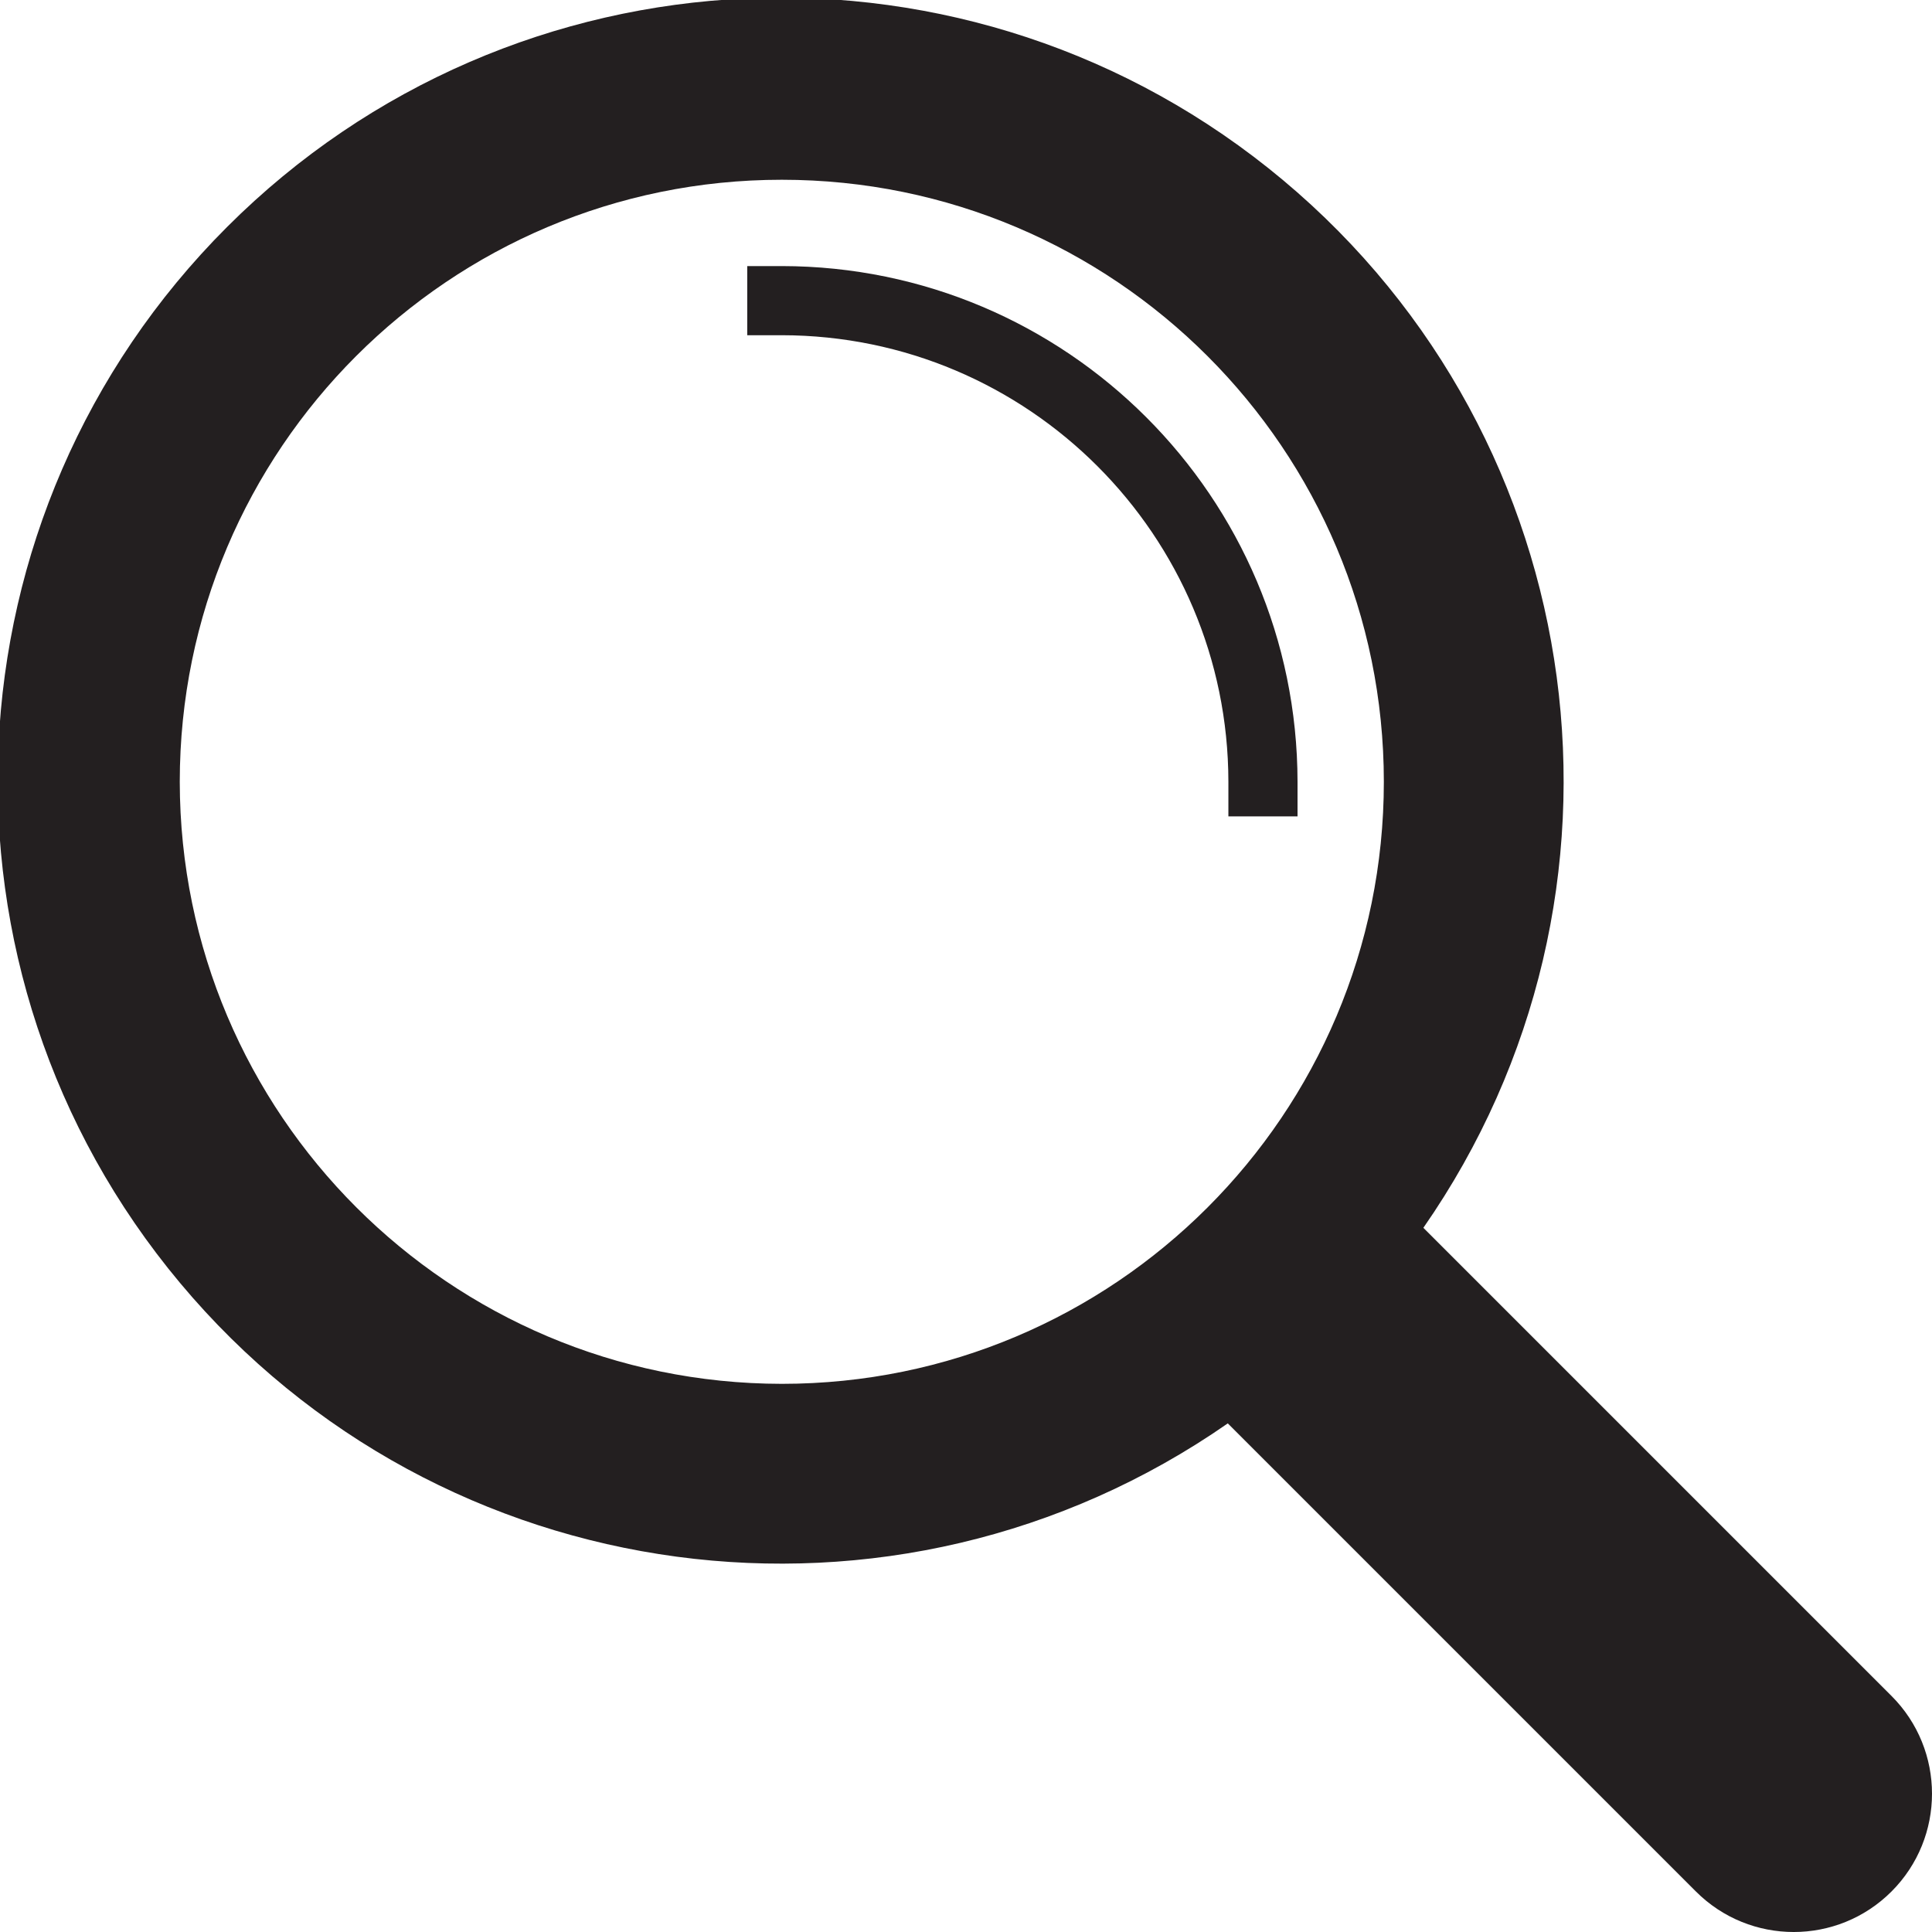
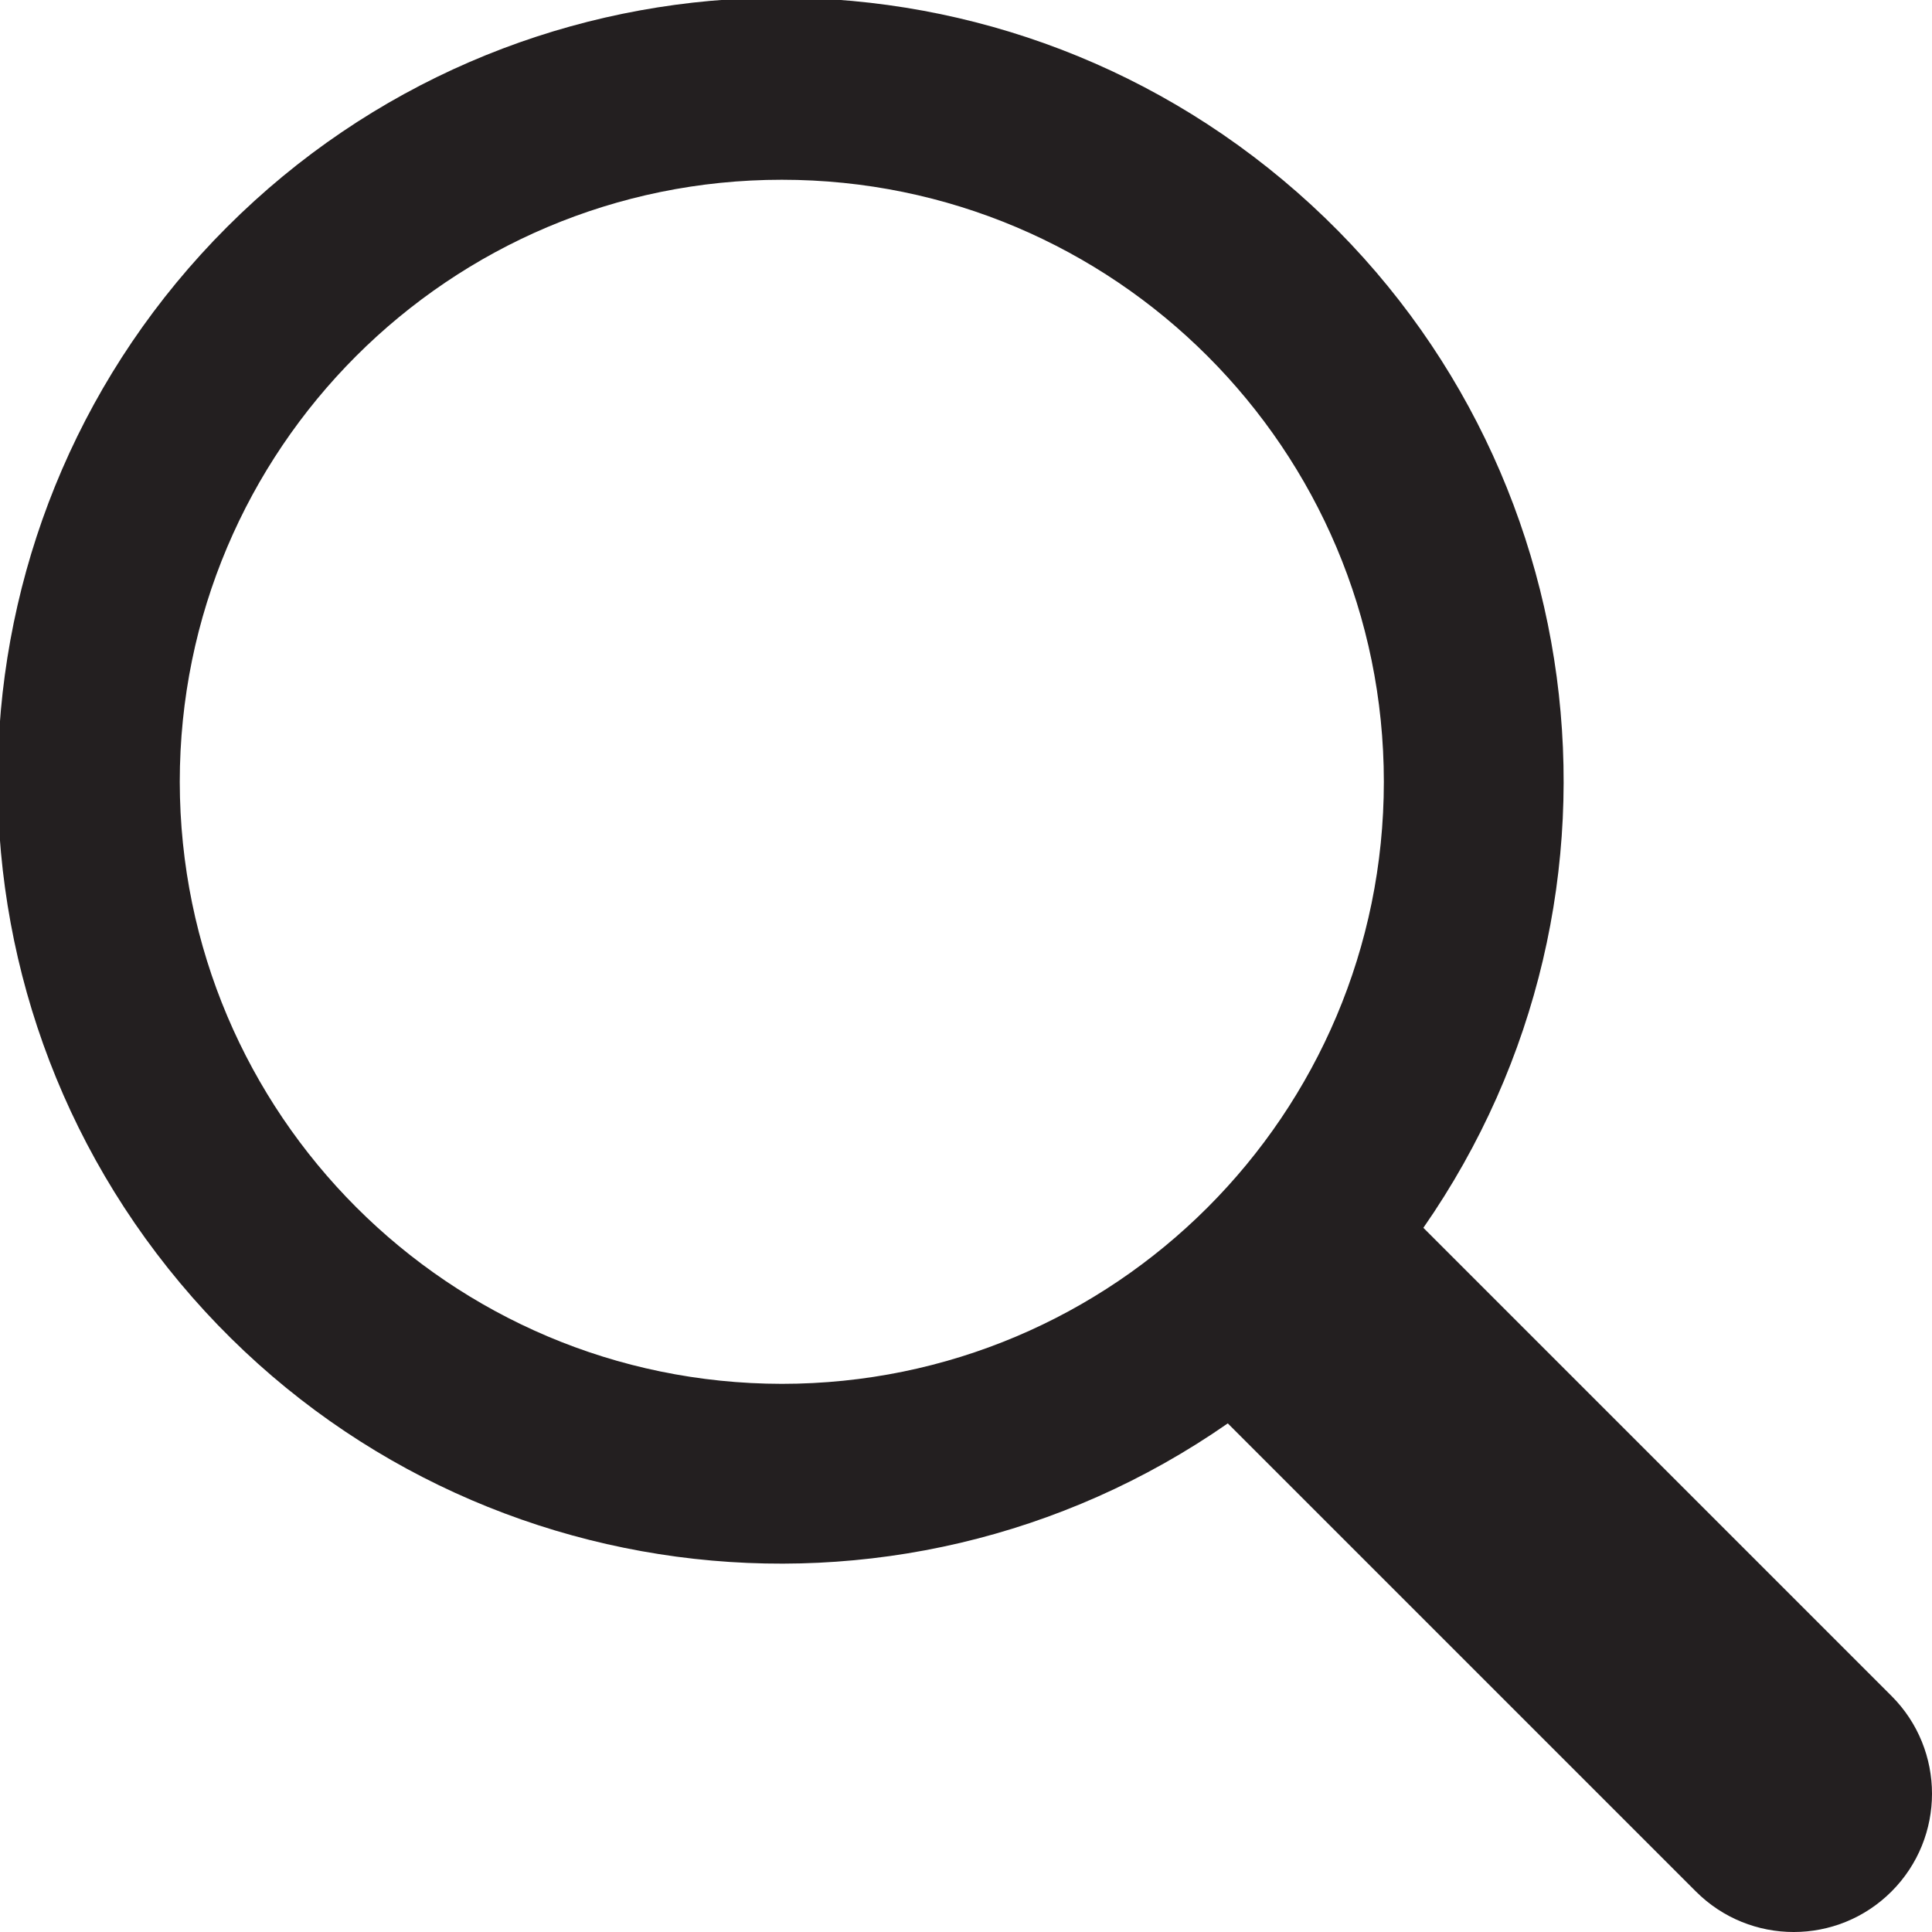
<svg xmlns="http://www.w3.org/2000/svg" id="Layer_1" data-name="Layer 1" viewBox="0 0 139.714 139.713">
  <defs>
    <style>.cls-1{fill:#231f20;}</style>
  </defs>
  <path class="cls-1" d="M170.952,179.486l-33.853-33.853a56.62,56.62,0,1,0-14.143,14.143l33.853,33.853a10,10,0,0,0,14.143-14.143ZM47.167,113.38A43.537,43.537,0,1,1,90.704,156.917,43.586,43.586,0,0,1,47.167,113.38Z" transform="translate(-34.16714 -56.84355)" />
-   <path class="cls-1" d="M127.999,115.88h-5v-2.5A32.332,32.332,0,0,0,90.704,81.085h-2.5v-5h2.5a37.337,37.337,0,0,1,37.295,37.295Z" transform="translate(-34.16714 -56.84355)" />
</svg>
